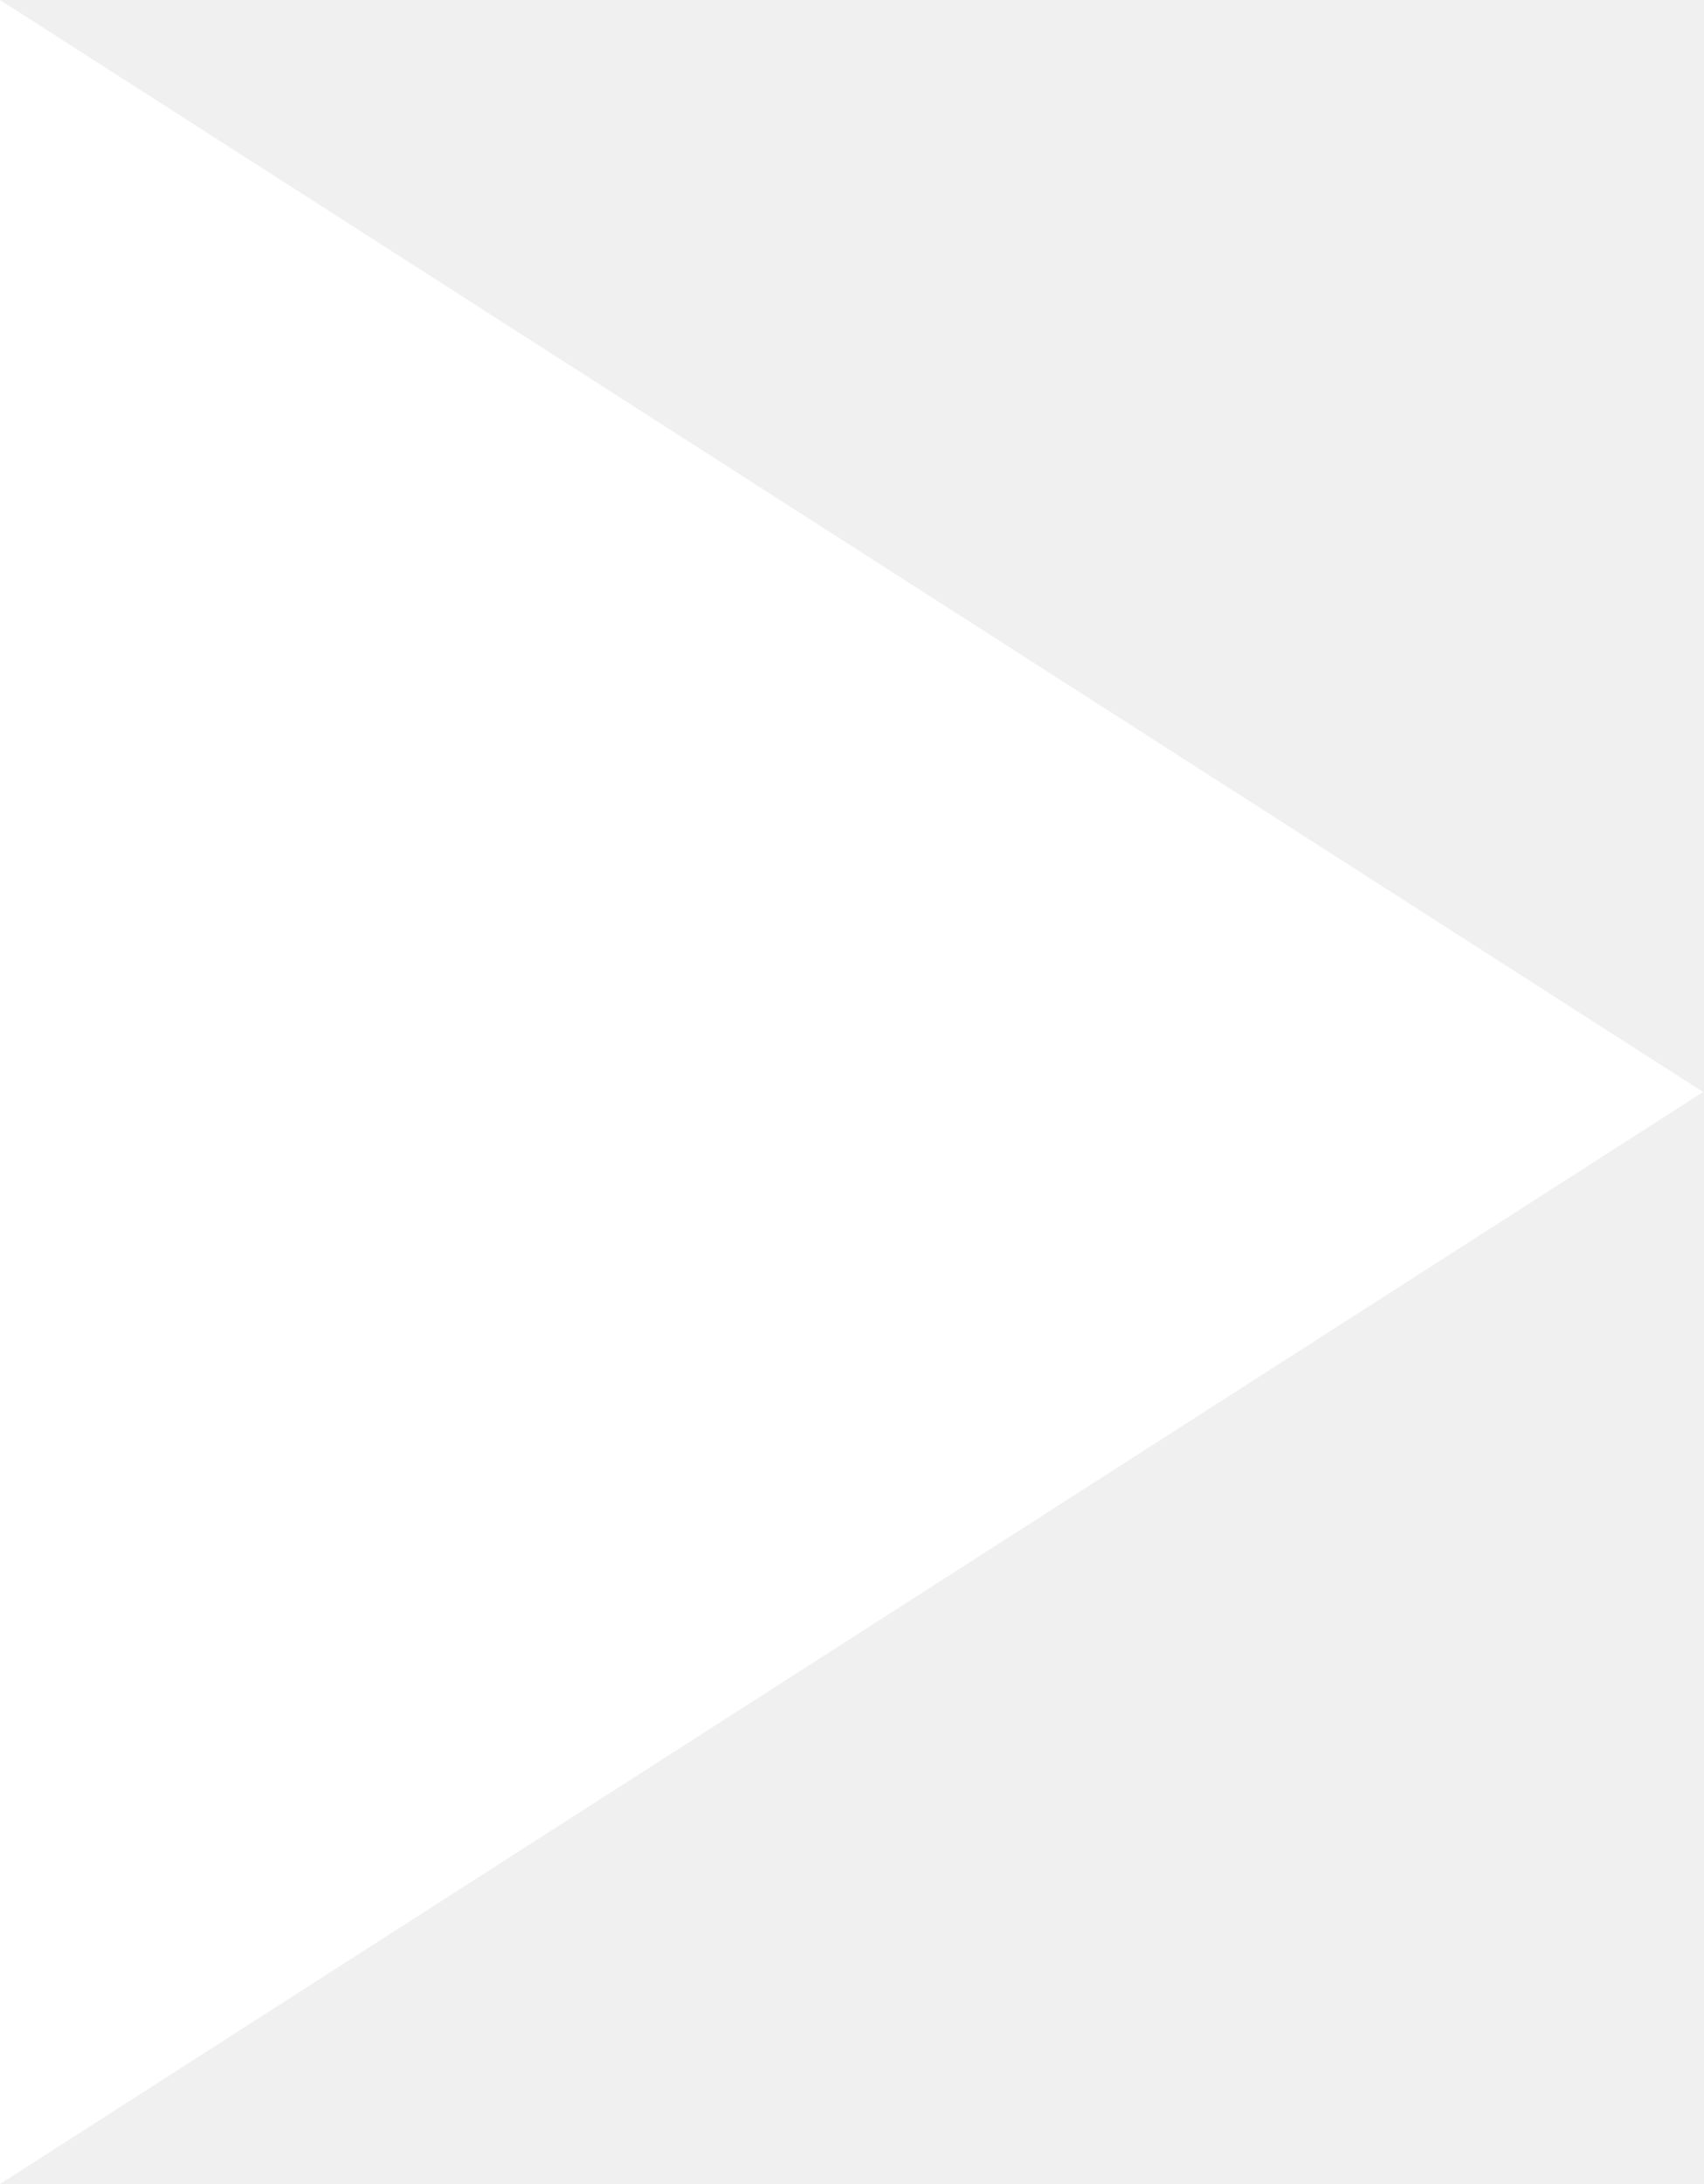
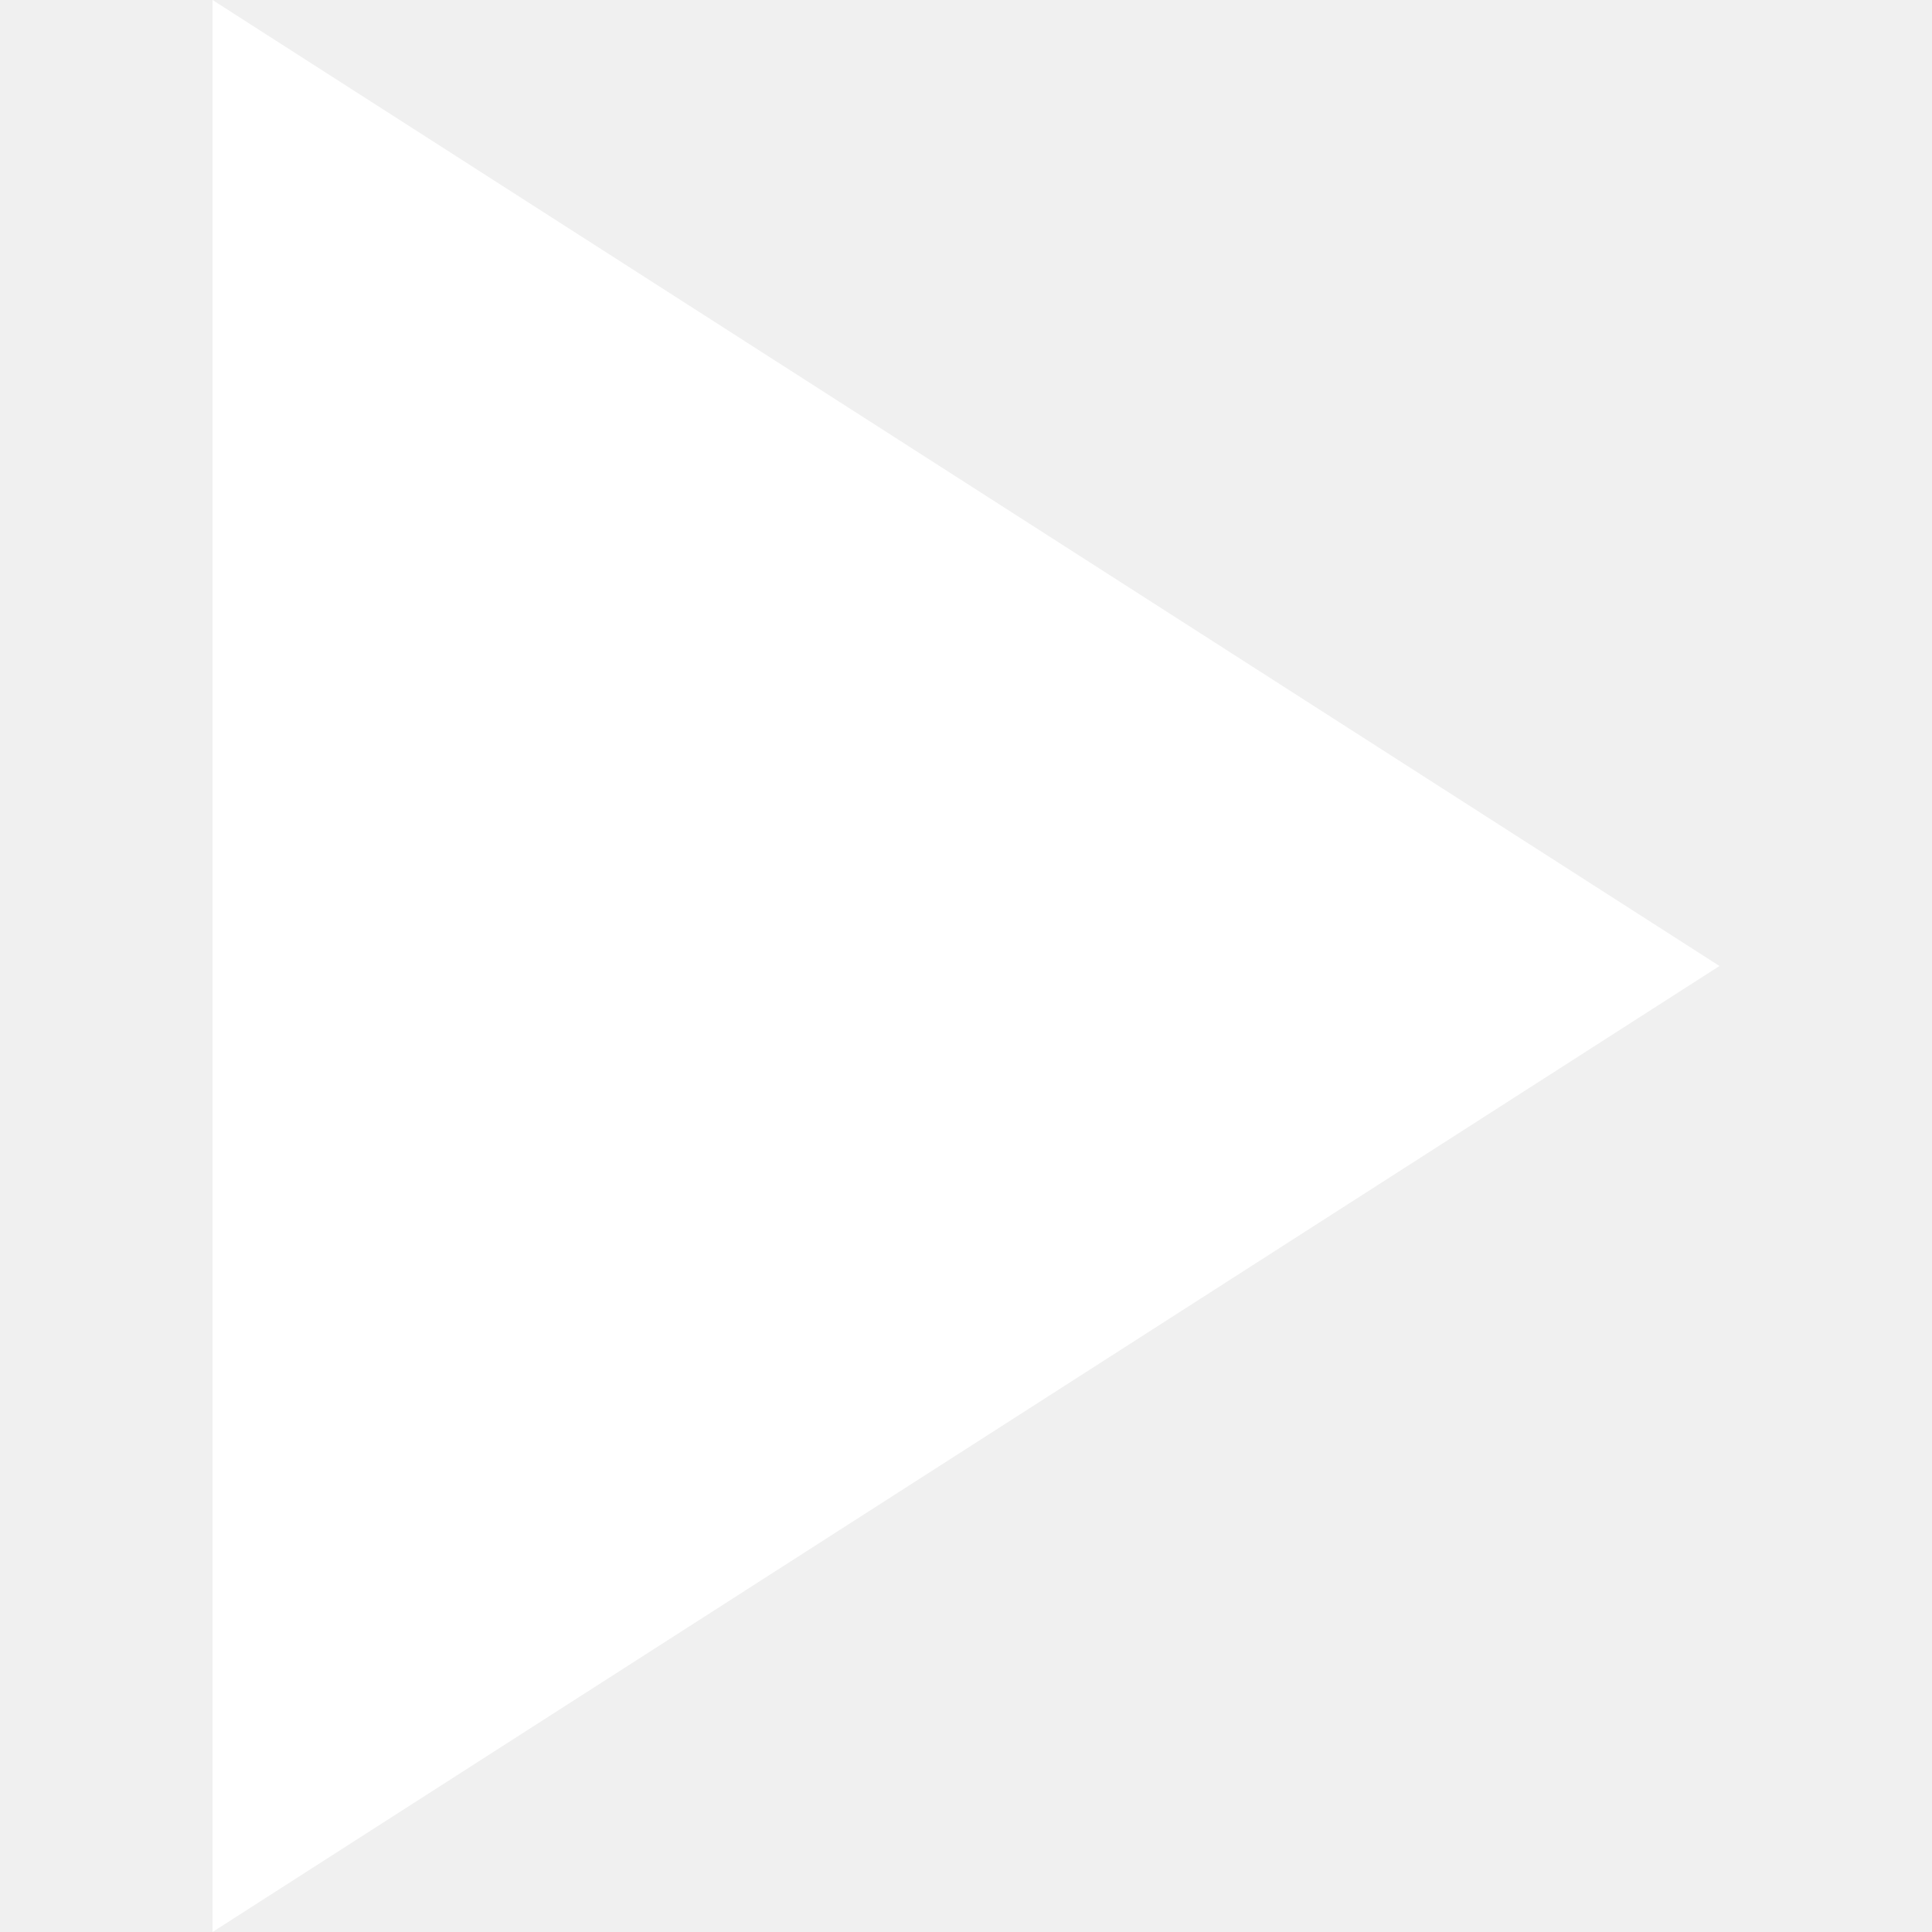
- <svg xmlns="http://www.w3.org/2000/svg" version="1.1" id="Ebene_1" x="0px" y="0px" viewBox="12.1 0 7.8 10" enable-background="new 12.1 0 7.8 10" xml:space="preserve">
+ <svg xmlns="http://www.w3.org/2000/svg" version="1.1" id="Ebene_1" x="0px" y="0px" width="12px" height="12px" viewBox="12.1 0 7.8 10" enable-background="new 12.1 0 7.8 10" xml:space="preserve">
  <polygon fill="#FFFFFF" points="19.9,5 16,7.5 12.1,10 12.1,5 12.1,0 16,2.5 " />
</svg>
